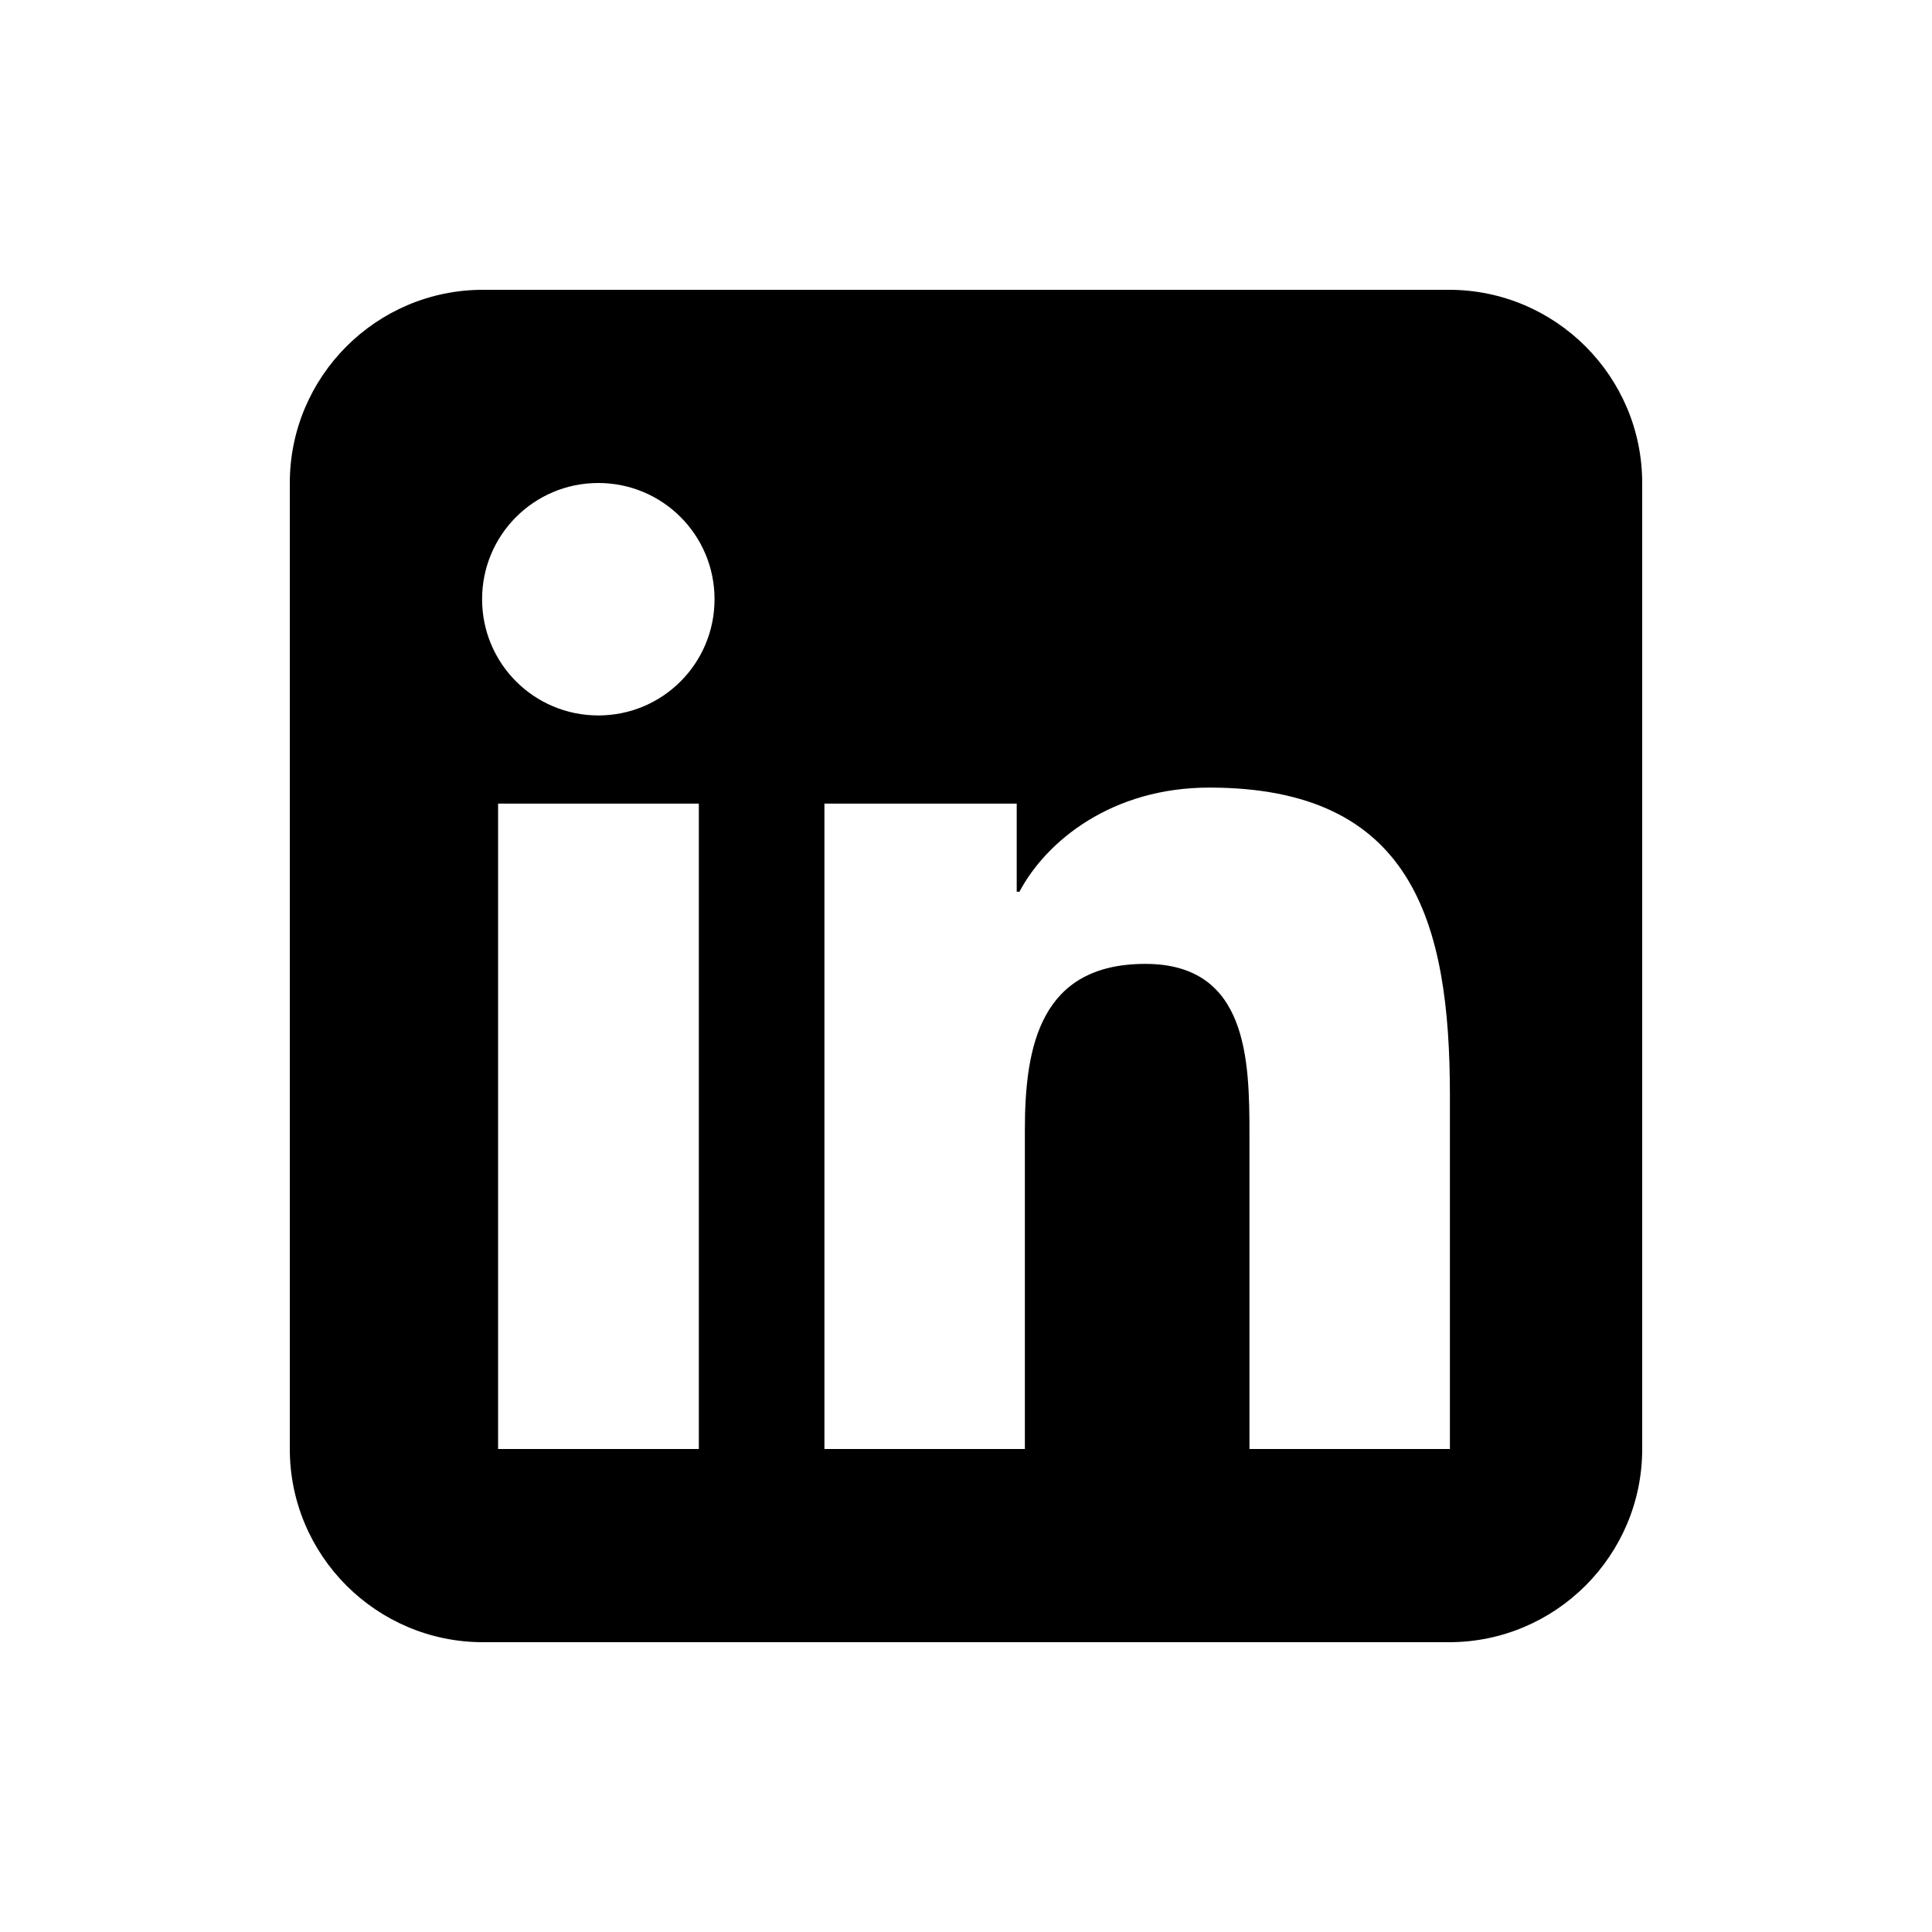
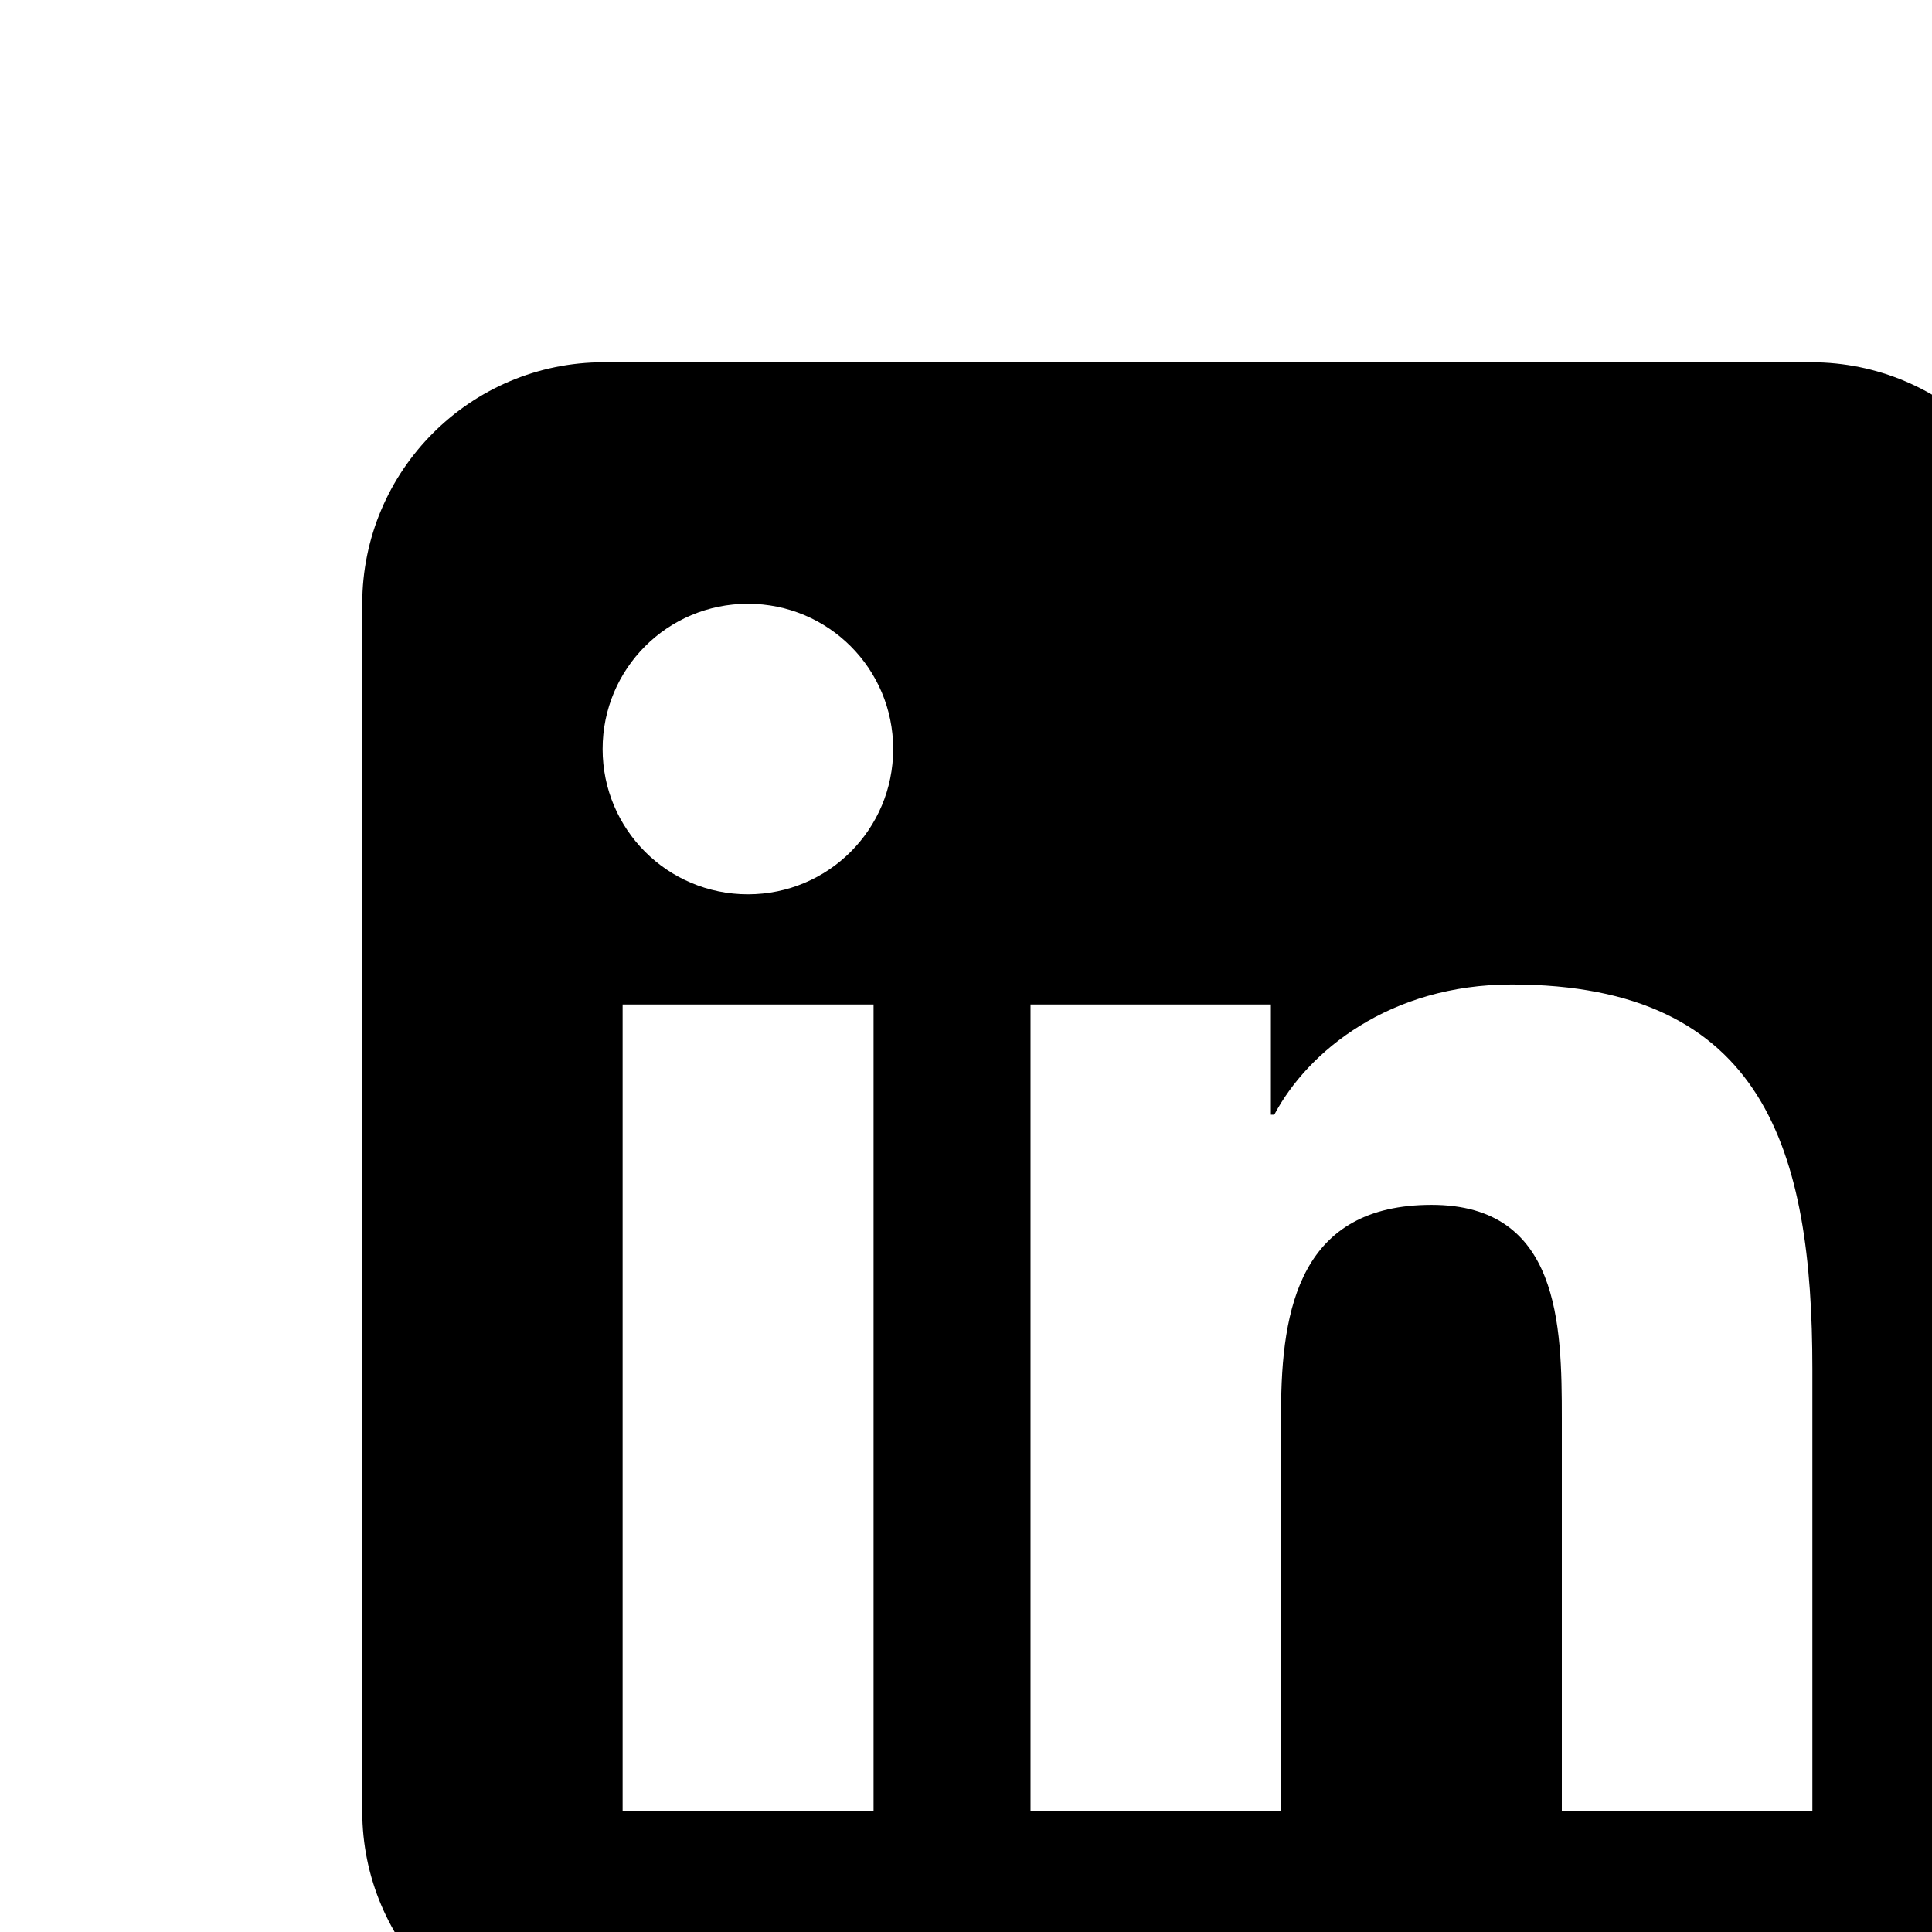
- <svg xmlns="http://www.w3.org/2000/svg" viewBox="0 0 640 640">
+ <svg xmlns="http://www.w3.org/2000/svg" viewBox="0 0 512 512">
  <path d="M160 96C124.7 96 96 124.7 96 160L96 480C96 515.3 124.7 544 160 544L480 544C515.3 544 544 515.3 544 480L544 160C544 124.7 515.3 96 480 96L160 96zM165 266.2L231.5 266.2L231.5 480L165 480L165 266.2zM236.7 198.5C236.7 219.8 219.5 237 198.2 237C176.9 237 159.7 219.8 159.7 198.5C159.7 177.2 176.9 160 198.2 160C219.5 160 236.7 177.2 236.7 198.5zM413.9 480L413.9 376C413.9 351.2 413.4 319.3 379.4 319.3C344.8 319.3 339.5 346.3 339.5 374.2L339.5 480L273.1 480L273.1 266.2L336.8 266.2L336.8 295.4L337.7 295.4C346.6 278.6 368.3 260.9 400.6 260.9C467.8 260.9 480.3 305.2 480.3 362.8L480.3 480L413.9 480z" />
</svg>
